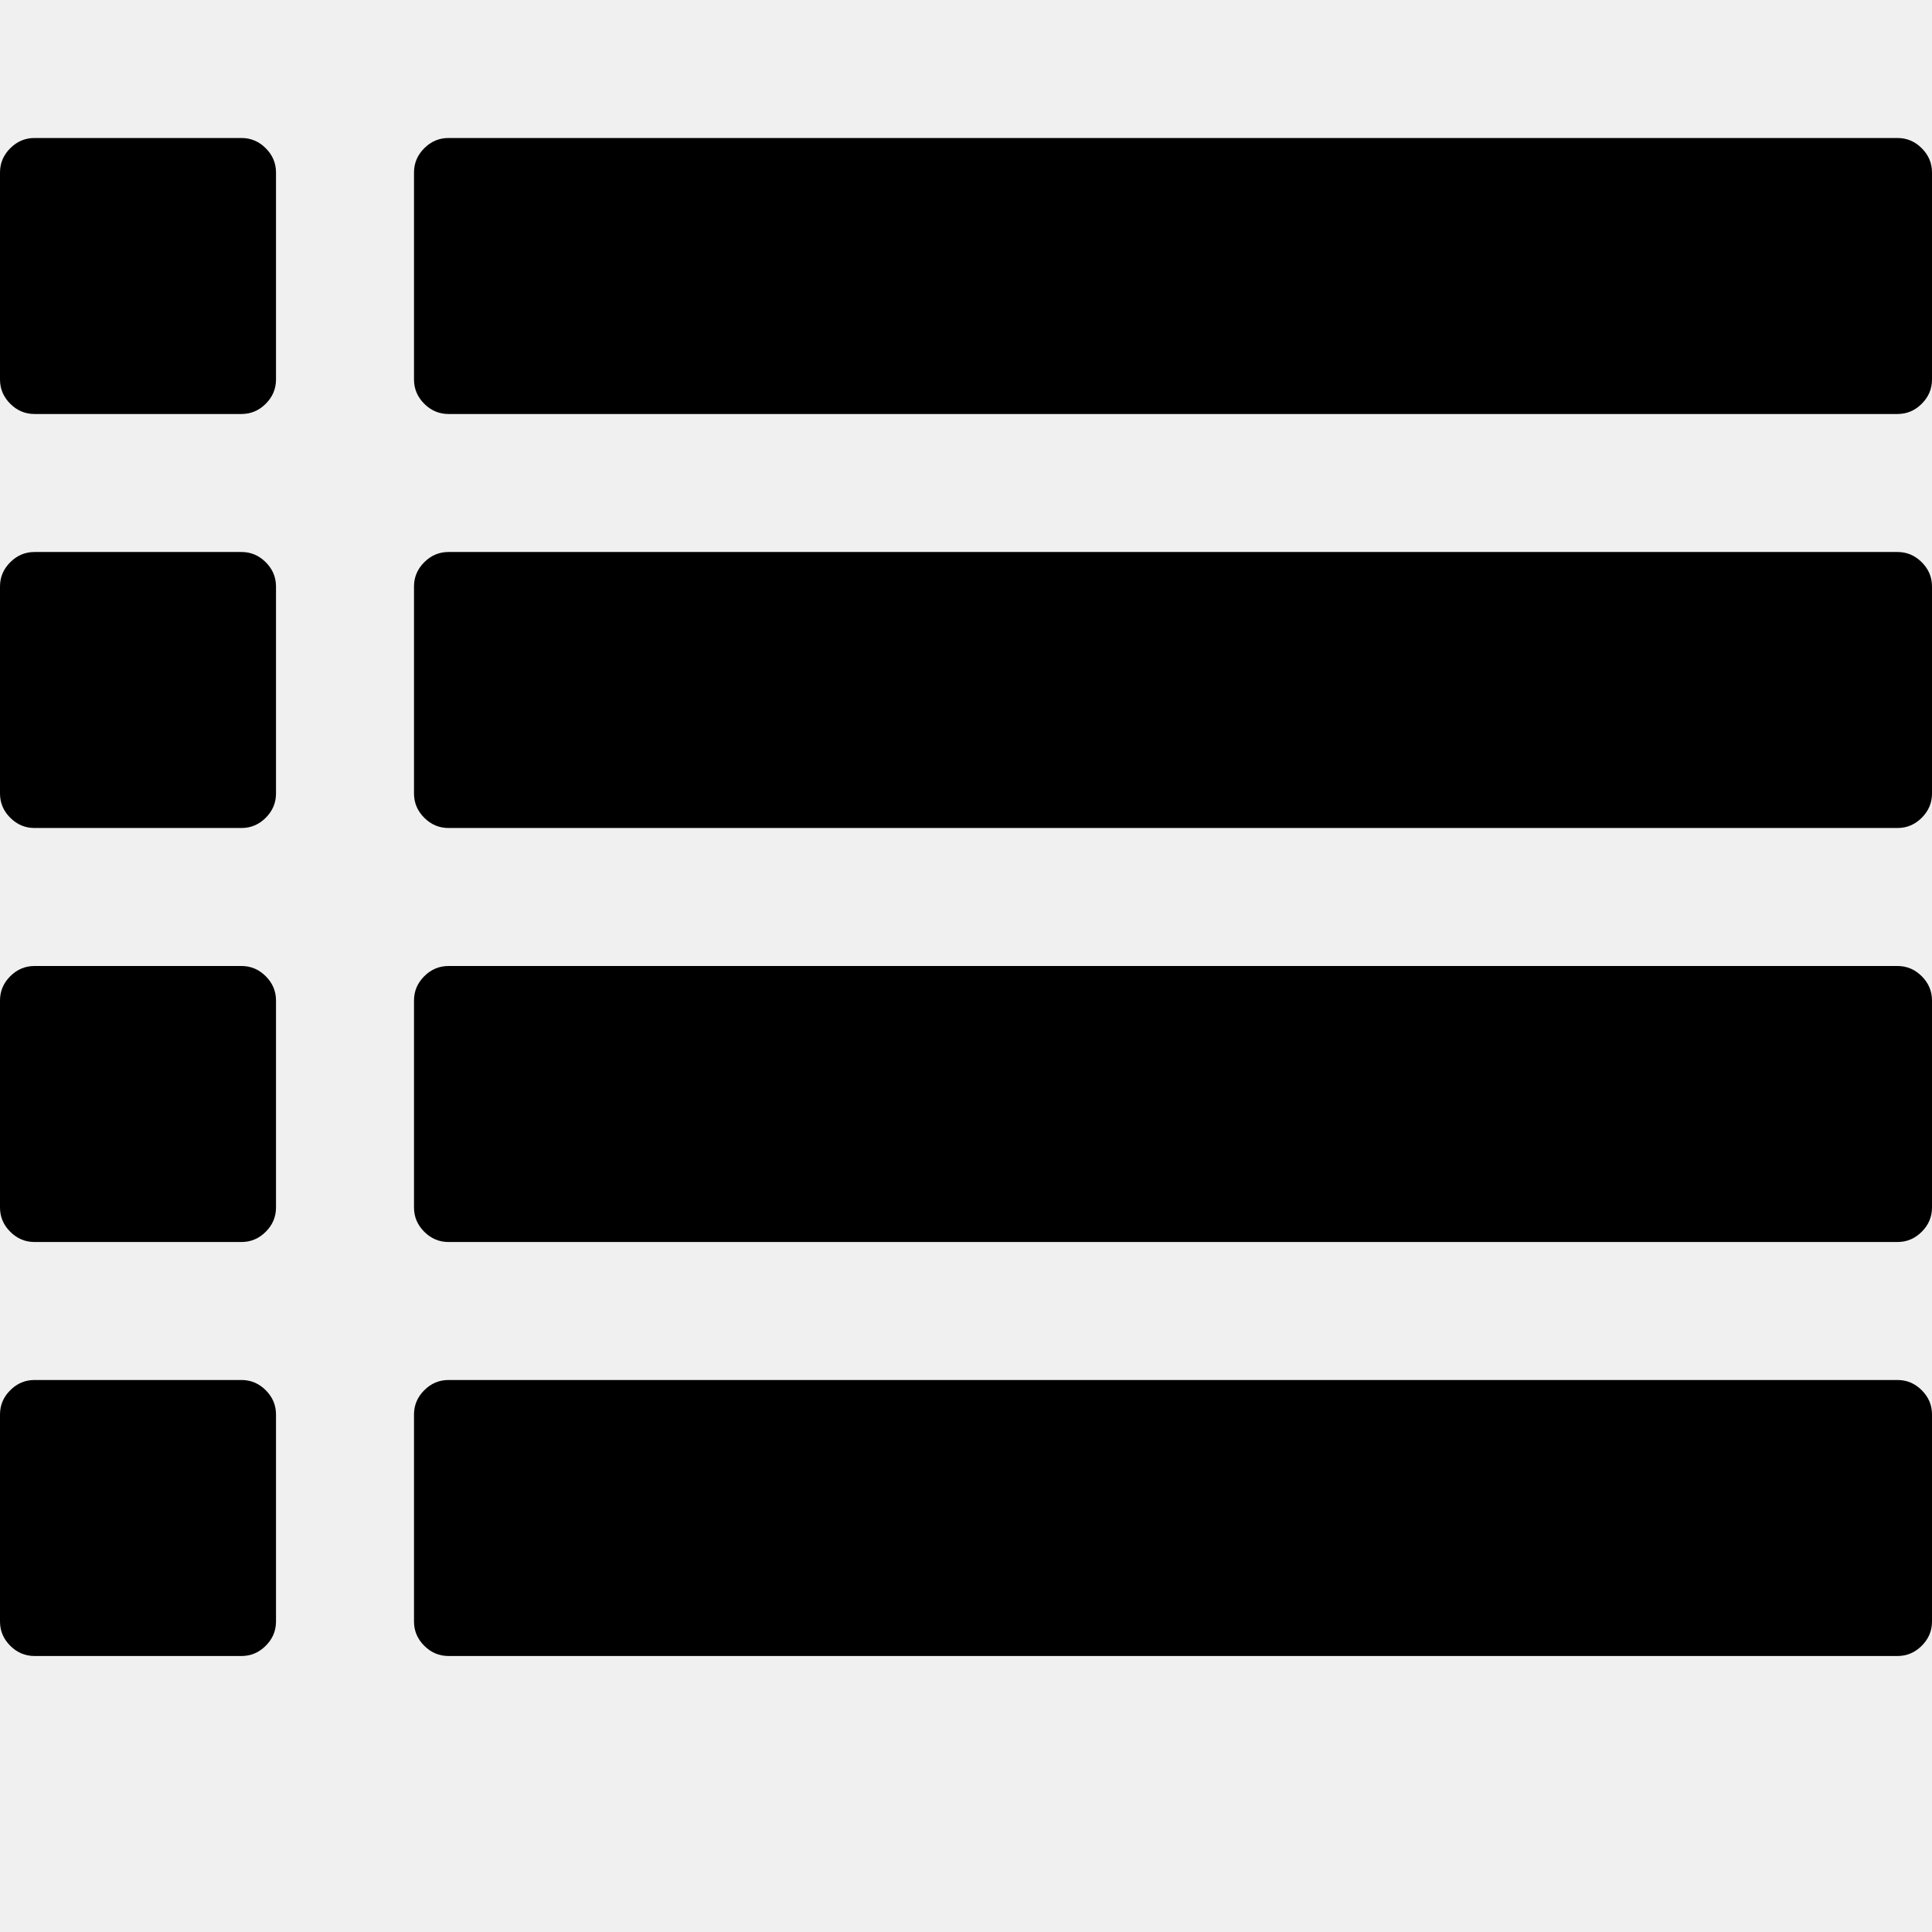
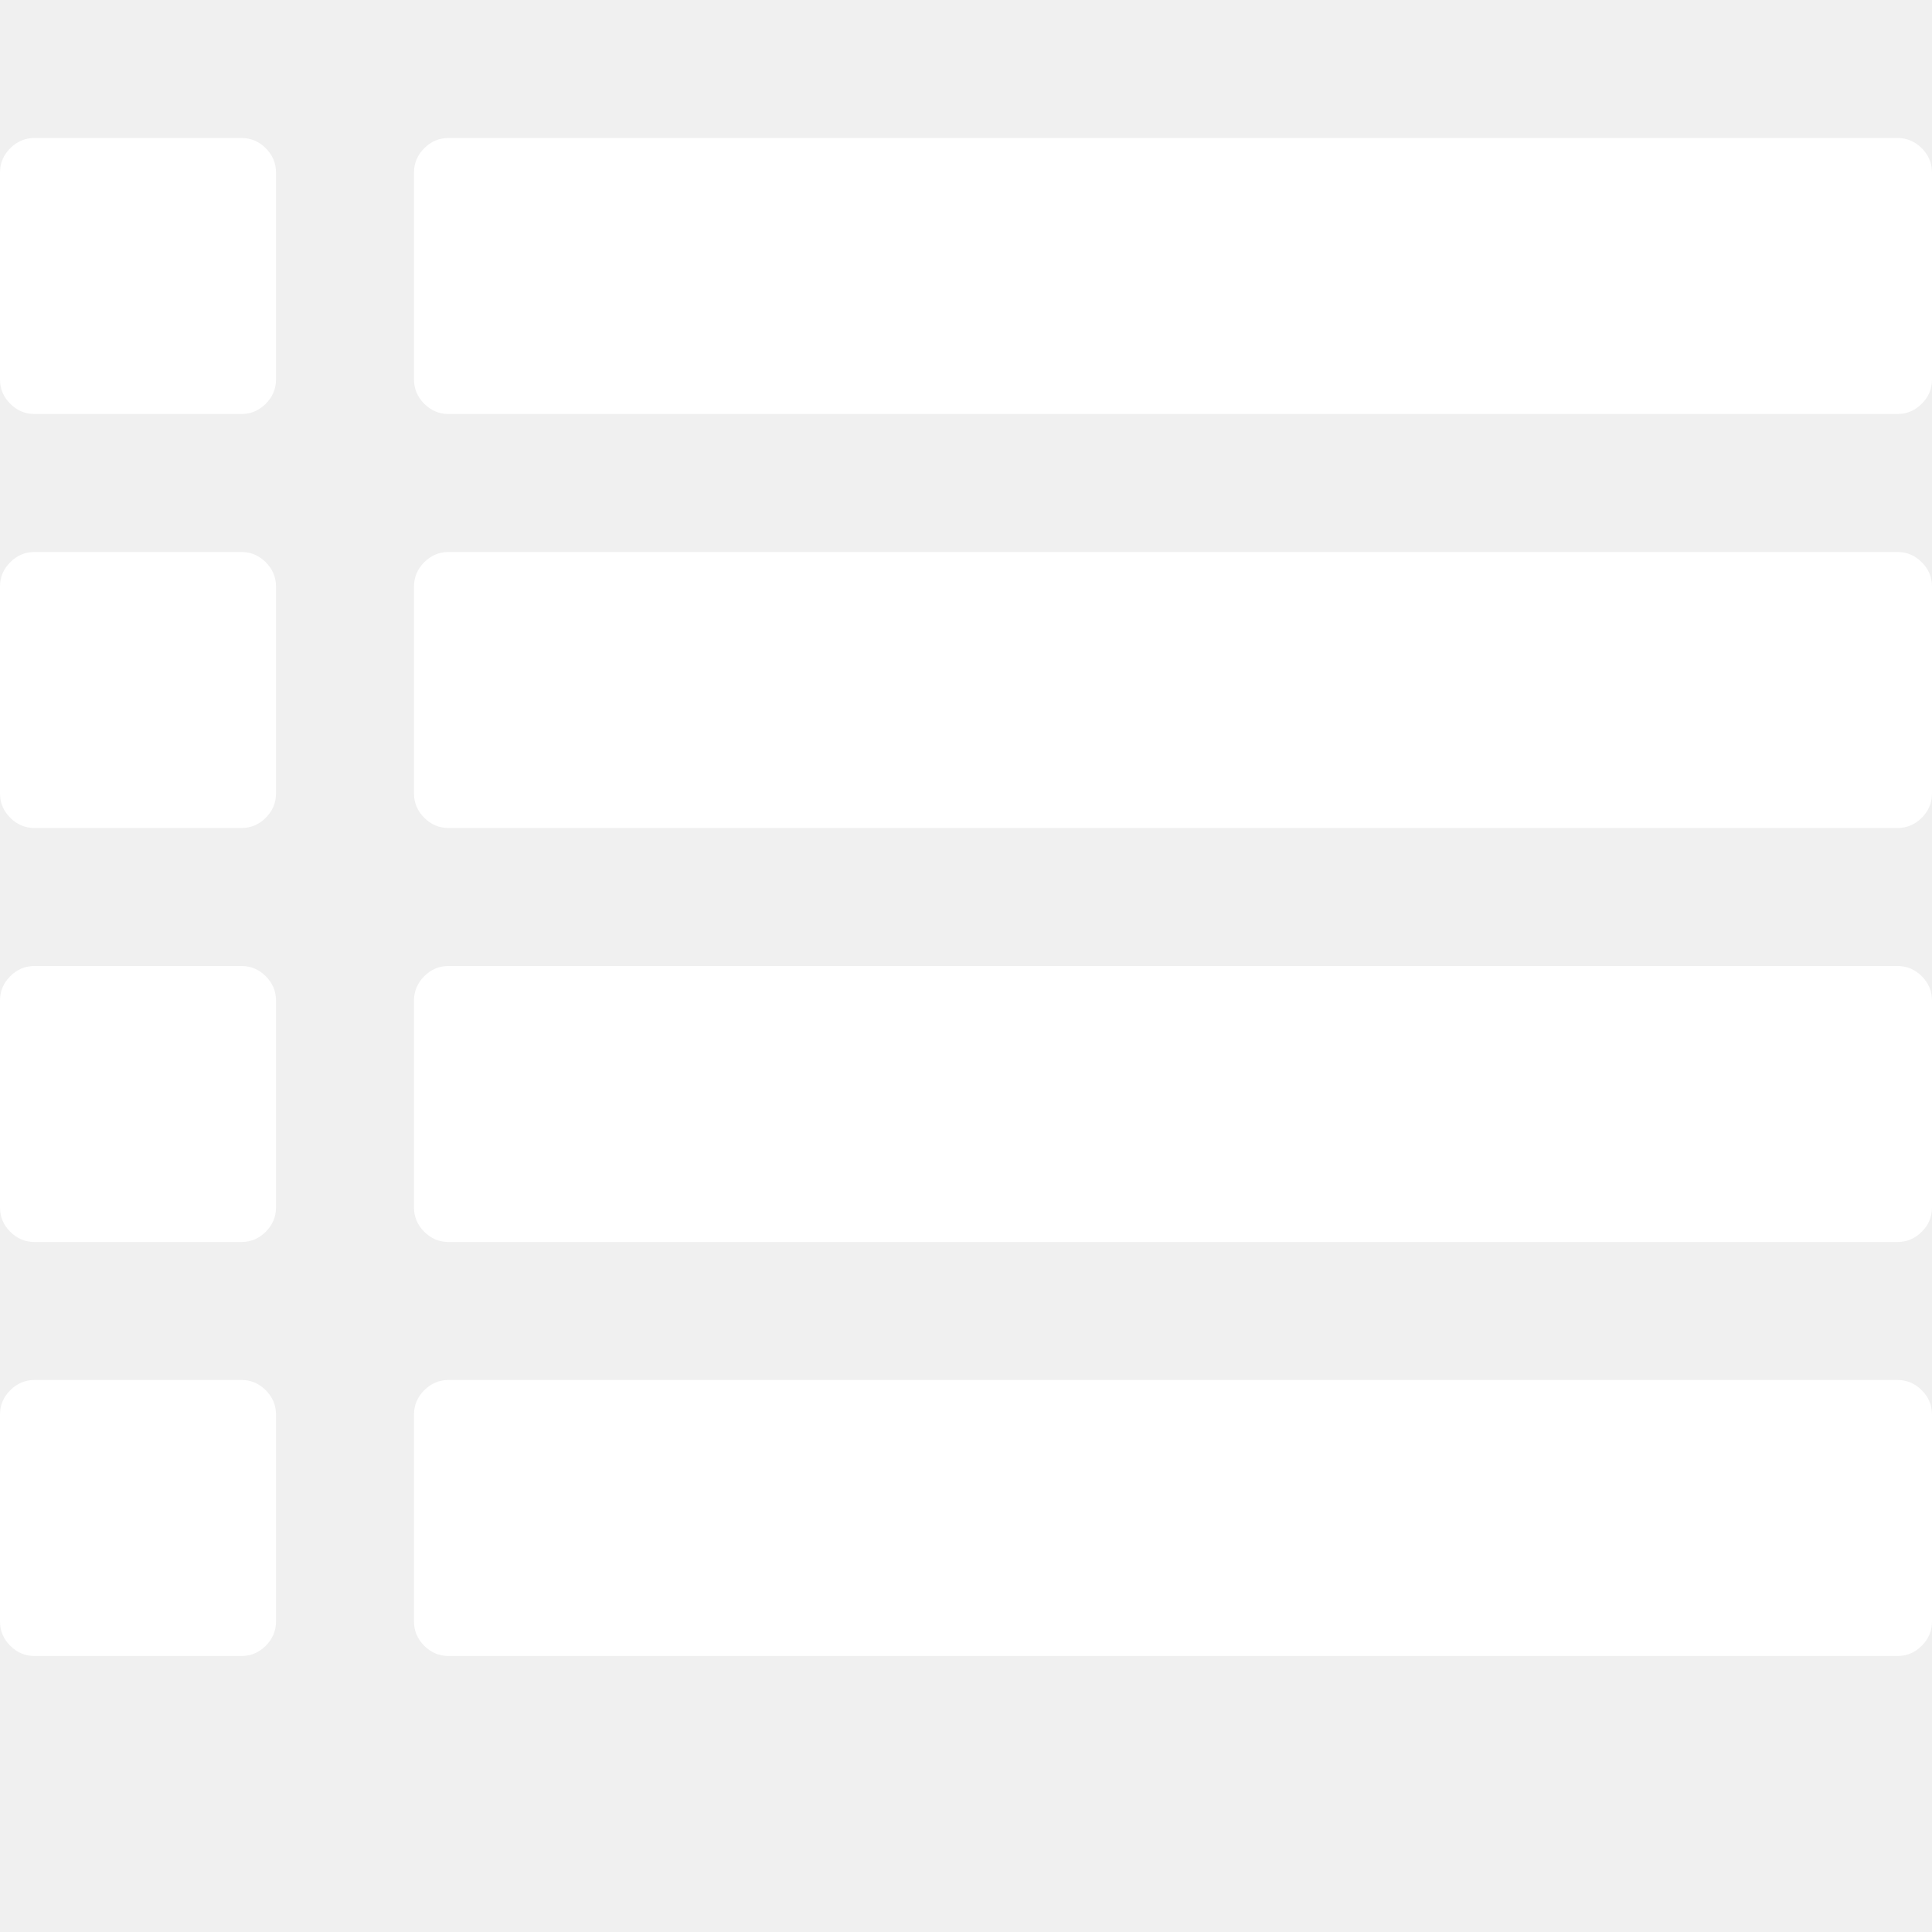
<svg xmlns="http://www.w3.org/2000/svg" width="1792" height="1792" viewBox="0 0 1792 1792">
-   <path d="M256 1312v192q0 13-9.5 22.5t-22.5 9.5h-192q-13 0-22.5-9.5t-9.5-22.5v-192q0-13 9.5-22.5t22.5-9.5h192q13 0 22.5 9.5t9.5 22.5zm0-384v192q0 13-9.5 22.5t-22.5 9.5h-192q-13 0-22.5-9.5t-9.5-22.5v-192q0-13 9.5-22.5t22.5-9.5h192q13 0 22.5 9.5t9.5 22.5zm0-384v192q0 13-9.5 22.5t-22.5 9.5h-192q-13 0-22.5-9.5t-9.5-22.5v-192q0-13 9.5-22.5t22.5-9.5h192q13 0 22.5 9.5t9.5 22.5zm1536 768v192q0 13-9.5 22.5t-22.5 9.5h-1344q-13 0-22.5-9.5t-9.5-22.5v-192q0-13 9.5-22.5t22.5-9.5h1344q13 0 22.5 9.5t9.5 22.5zm-1536-1152v192q0 13-9.5 22.5t-22.5 9.5h-192q-13 0-22.5-9.5t-9.5-22.5v-192q0-13 9.5-22.5t22.5-9.5h192q13 0 22.5 9.5t9.5 22.5zm1536 768v192q0 13-9.5 22.5t-22.5 9.5h-1344q-13 0-22.5-9.5t-9.5-22.5v-192q0-13 9.5-22.5t22.5-9.5h1344q13 0 22.5 9.5t9.5 22.5zm0-384v192q0 13-9.5 22.5t-22.5 9.5h-1344q-13 0-22.5-9.5t-9.5-22.5v-192q0-13 9.5-22.5t22.5-9.5h1344q13 0 22.5 9.5t9.5 22.5zm0-384v192q0 13-9.5 22.5t-22.5 9.5h-1344q-13 0-22.5-9.5t-9.5-22.5v-192q0-13 9.5-22.5t22.5-9.5h1344q13 0 22.5 9.5t9.5 22.5z" />
+   <path d="M256 1312v192q0 13-9.5 22.5t-22.5 9.5h-192q-13 0-22.5-9.5t-9.5-22.5v-192q0-13 9.5-22.5t22.5-9.5h192q13 0 22.5 9.5t9.5 22.5zm0-384v192q0 13-9.5 22.5t-22.5 9.5h-192q-13 0-22.5-9.5t-9.5-22.5v-192q0-13 9.5-22.5t22.5-9.5h192q13 0 22.5 9.5t9.5 22.5zm0-384v192q0 13-9.5 22.5t-22.5 9.5h-192q-13 0-22.5-9.5t-9.5-22.5v-192q0-13 9.5-22.5t22.5-9.5h192q13 0 22.5 9.5t9.5 22.5zm1536 768v192q0 13-9.5 22.5t-22.5 9.5h-1344q-13 0-22.5-9.5t-9.5-22.5v-192q0-13 9.5-22.5t22.5-9.5h1344q13 0 22.5 9.5t9.5 22.5zm-1536-1152v192q0 13-9.5 22.5t-22.5 9.5h-192q-13 0-22.5-9.5t-9.5-22.5v-192q0-13 9.5-22.5t22.5-9.5h192q13 0 22.5 9.5t9.5 22.5zm1536 768v192q0 13-9.5 22.5t-22.5 9.5h-1344q-13 0-22.5-9.5t-9.5-22.5v-192q0-13 9.5-22.5t22.5-9.5h1344q13 0 22.5 9.5t9.5 22.5zm0-384v192q0 13-9.5 22.5t-22.5 9.5h-1344q-13 0-22.5-9.5t-9.5-22.5v-192q0-13 9.5-22.5t22.5-9.5h1344q13 0 22.5 9.5t9.5 22.5zm0-384v192q0 13-9.5 22.5t-22.5 9.5h-1344q-13 0-22.5-9.5t-9.5-22.5v-192q0-13 9.5-22.5t22.5-9.5h1344q13 0 22.5 9.5t9.5 22.5z" fill="#fff" />
</svg>
